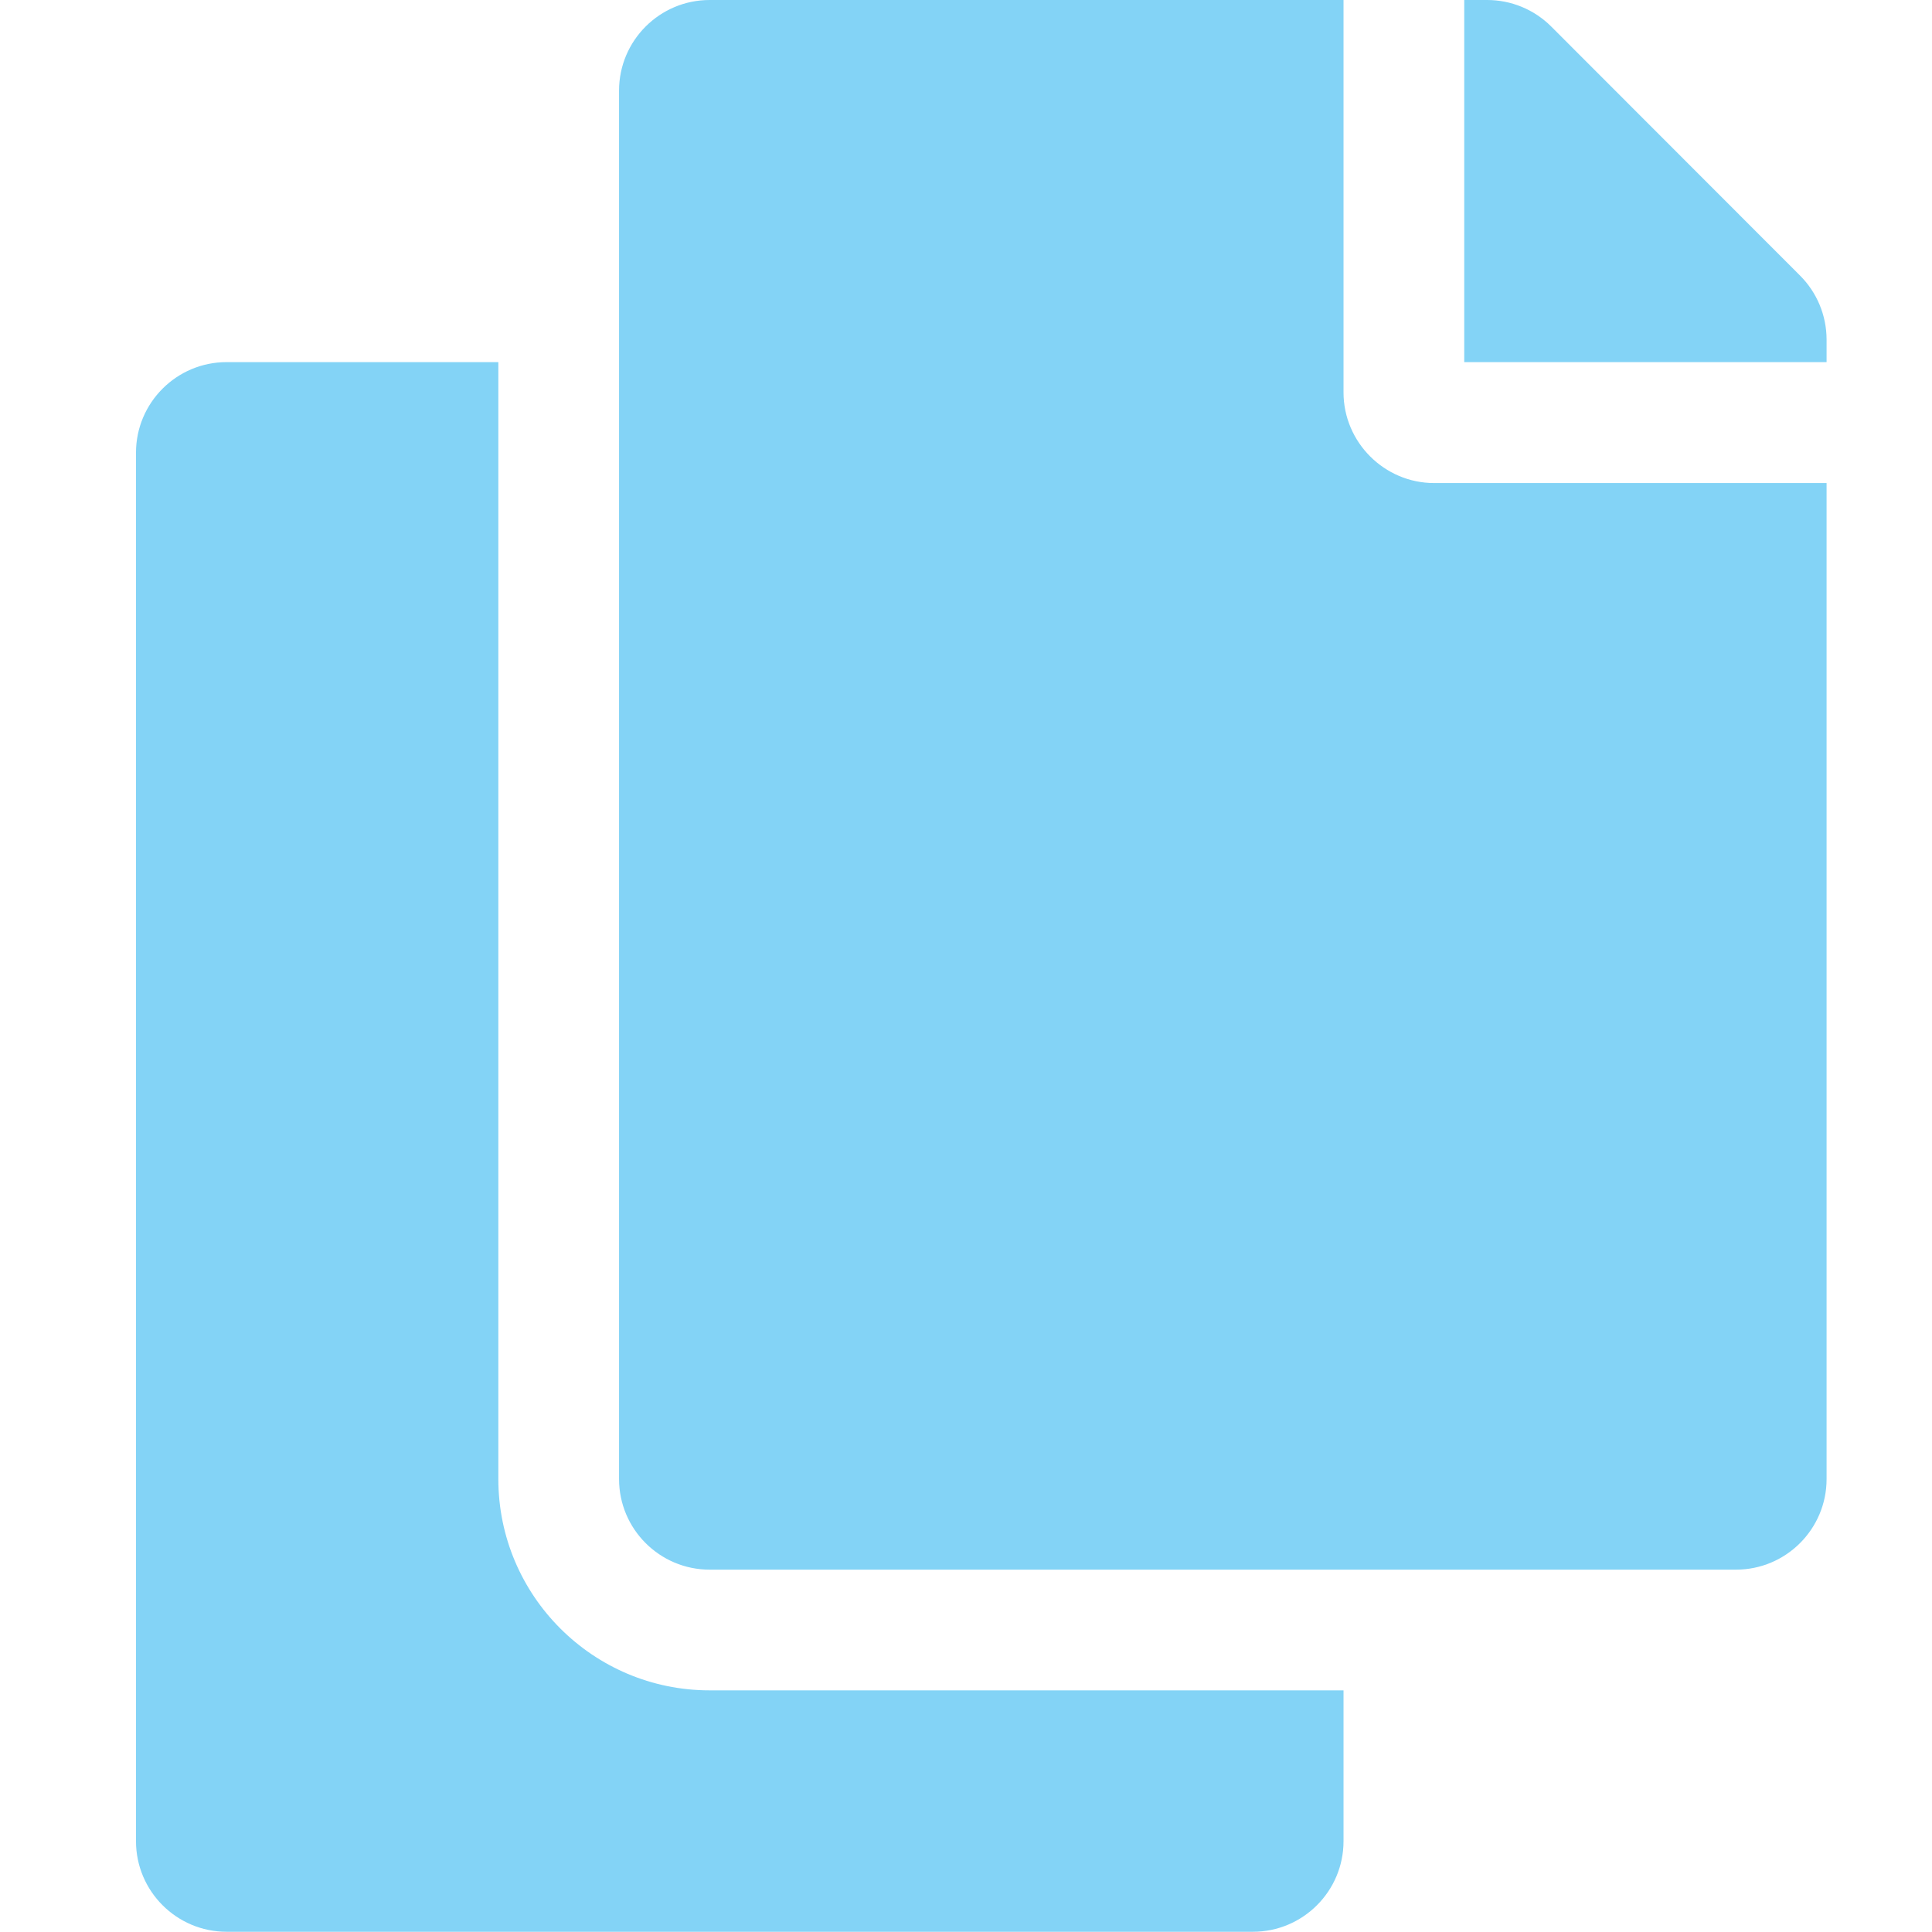
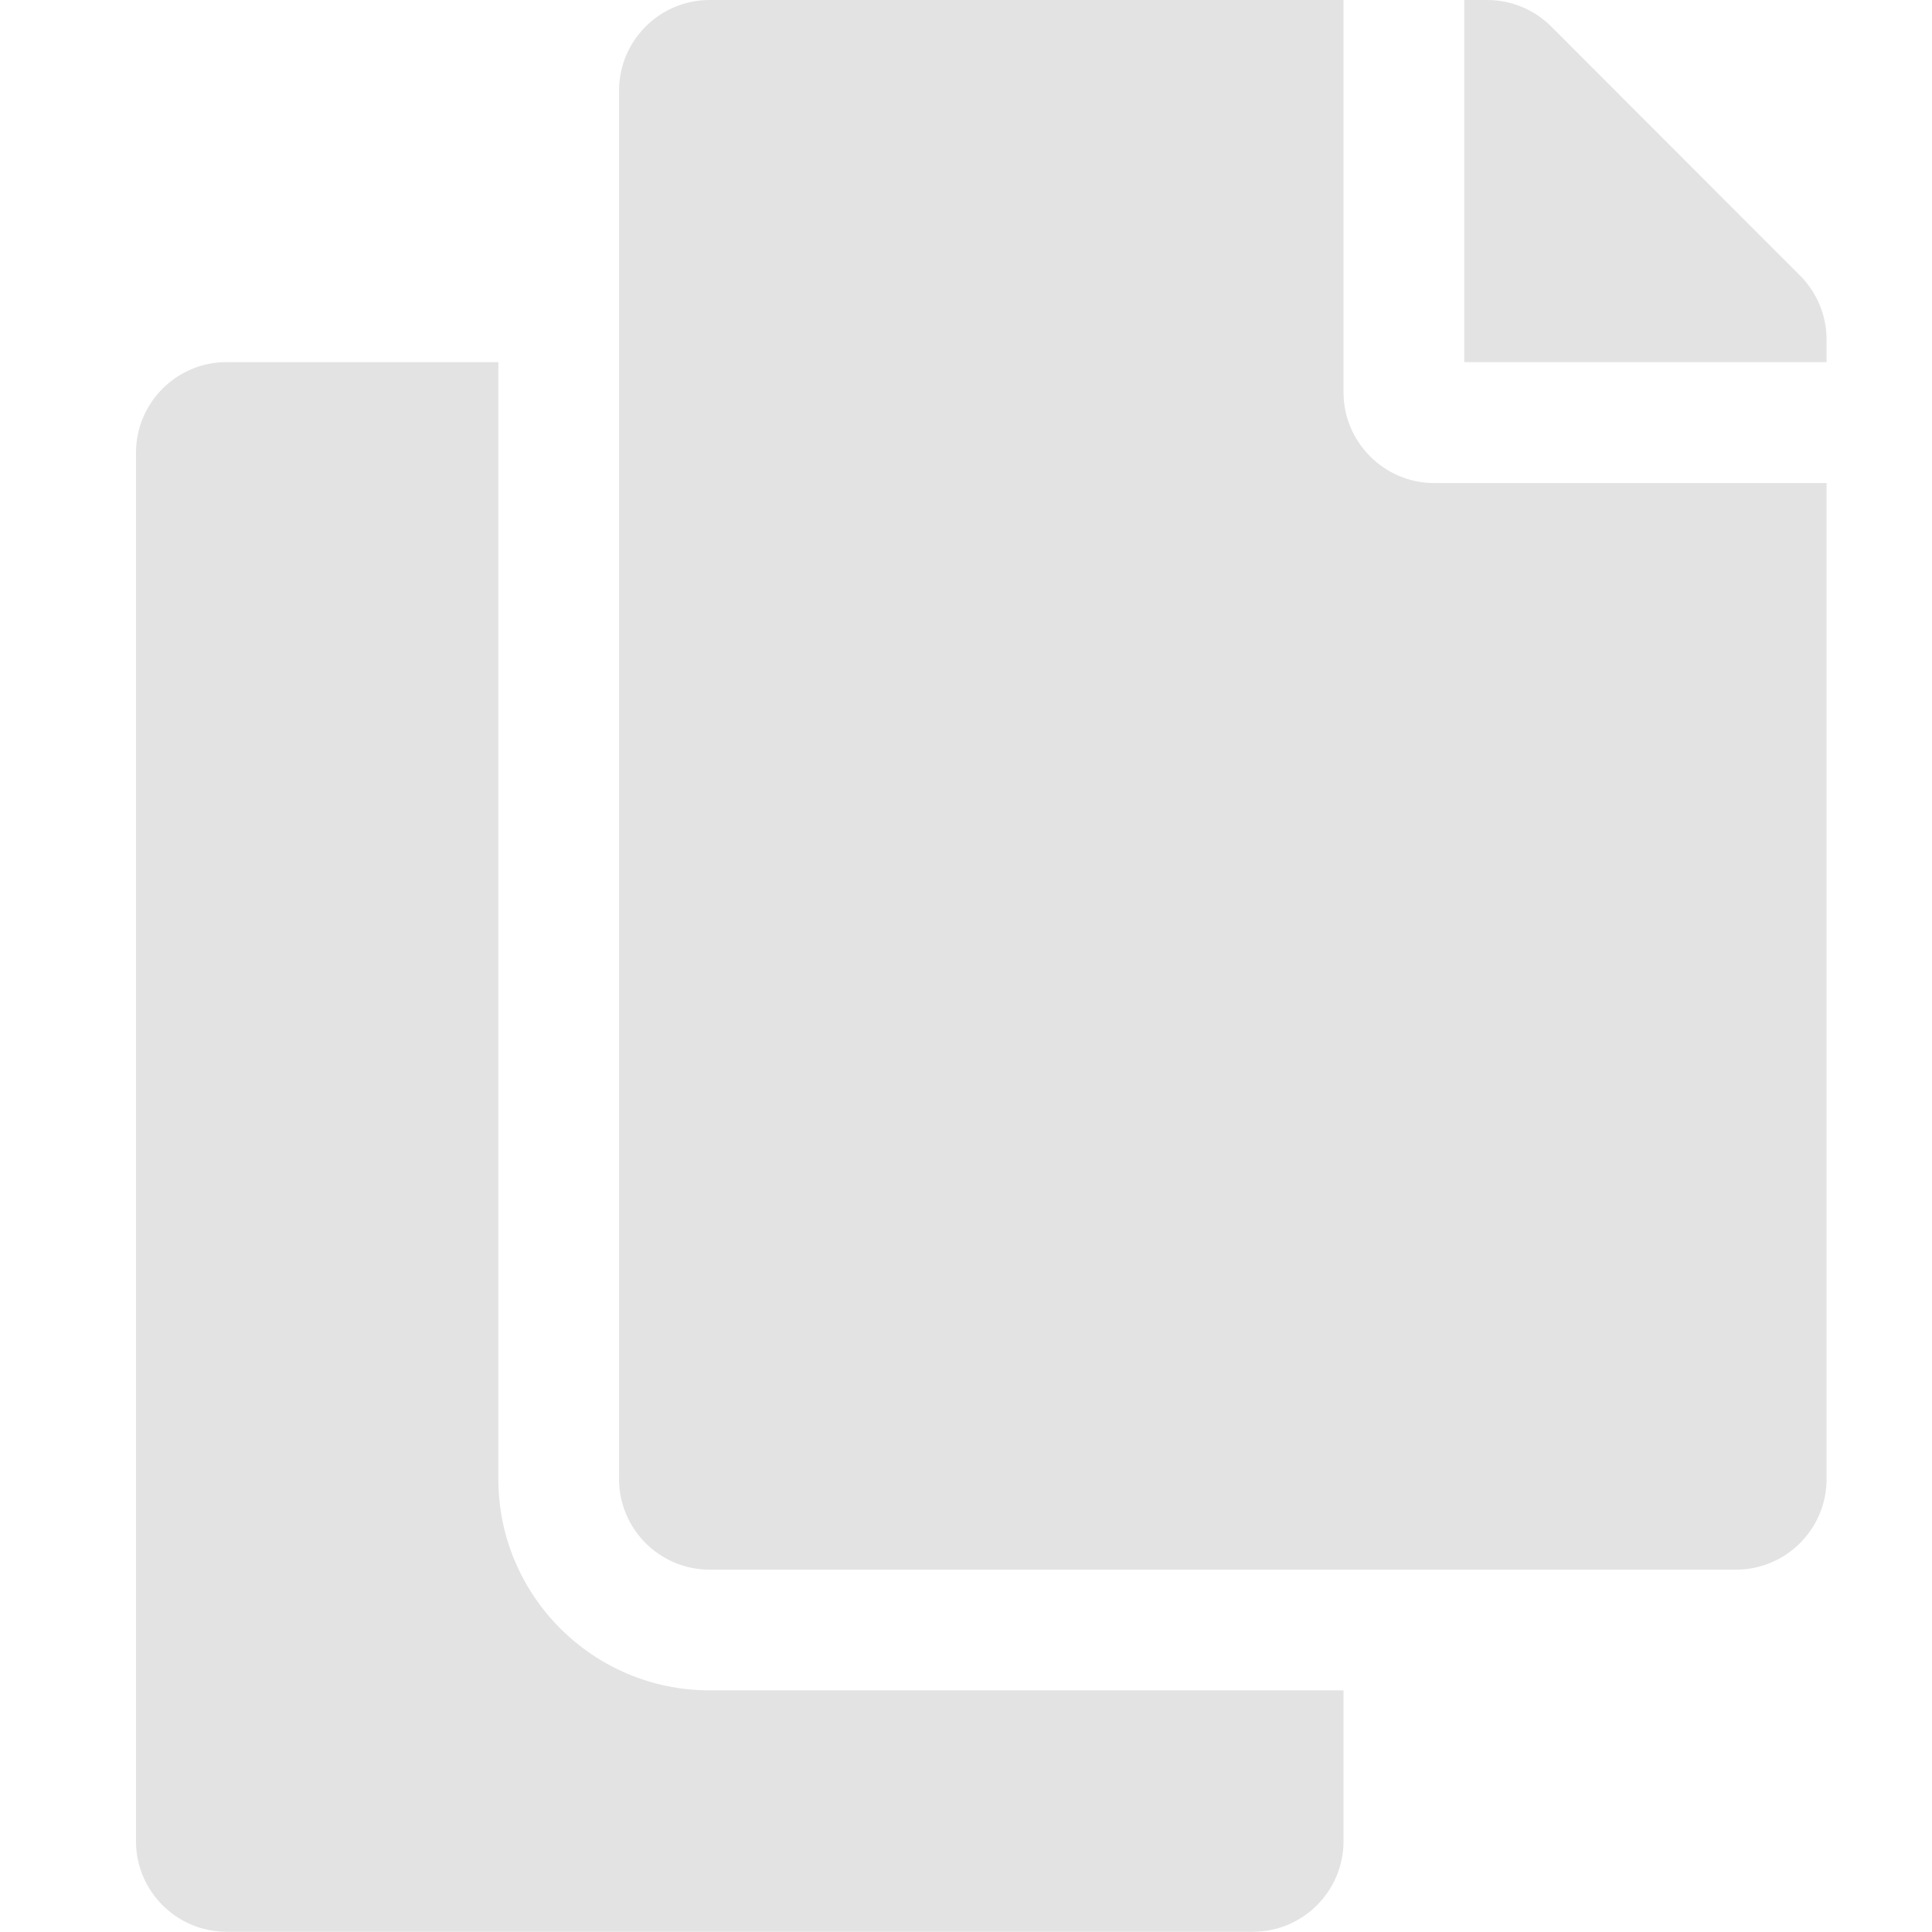
<svg xmlns="http://www.w3.org/2000/svg" width="32" height="32" viewBox="0 0 8.467 8.467" version="1.1" id="svg8">
  <defs id="defs2">
    <style id="style1399">.cls-1{fill:#e3e3e3;}</style>
    <style id="style1399-4">.cls-1{fill:#e3e3e3;}</style>
    <style id="style1399-8">.cls-1{fill:#e3e3e3;}</style>
    <style id="style1399-4-5">.cls-1{fill:#e3e3e3;}</style>
    <style id="style1399-0">.cls-1{fill:#e3e3e3;}</style>
    <style id="style854">.cls-1{fill:#e3e3e3;}</style>
    <style id="style1399-84">.cls-1{fill:#e3e3e3;}</style>
    <style id="style1399-4-8">.cls-1{fill:#e3e3e3;}</style>
    <style id="style1399-8-10">.cls-1{fill:#e3e3e3;}</style>
    <style id="style1399-4-5-3">.cls-1{fill:#e3e3e3;}</style>
    <style id="style1399-0-0">.cls-1{fill:#e3e3e3;}</style>
    <style id="style1399-5">.cls-1{fill:#e3e3e3;}</style>
    <style id="style1399-4-6">.cls-1{fill:#e3e3e3;}</style>
    <style id="style1399-8-1">.cls-1{fill:#e3e3e3;}</style>
    <style id="style1399-4-5-1">.cls-1{fill:#e3e3e3;}</style>
    <style id="style1399-0-5">.cls-1{fill:#e3e3e3;}</style>
  </defs>
-   <path id="path834" d="m 5.888,7.408 v 0.661 c 0,0.219 -0.178,0.397 -0.397,0.397 H 0.993 c -0.219,0 -0.397,-0.178 -0.397,-0.397 V 1.984 c 0,-0.219 0.178,-0.397 0.397,-0.397 H 2.184 v 4.895 c 0,0.511 0.415,0.926 0.926,0.926 z m 0,-5.689 V 0 H 3.11 C 2.891,0 2.713,0.178 2.713,0.397 V 6.482 c 0,0.219 0.178,0.397 0.397,0.397 h 4.498 c 0.219,0 0.397,-0.178 0.397,-0.397 V 2.117 H 6.285 c -0.218,0 -0.397,-0.179 -0.397,-0.397 z M 7.888,1.207 6.798,0.116 A 0.397,0.397 0 0 0 6.517,0 H 6.417 V 1.587 H 8.005 V 1.487 A 0.397,0.397 0 0 0 7.888,1.207 Z" style="stroke-width:0.017;fill:#83d3f6;fill-opacity:1" />
+   <path id="path834" d="m 5.888,7.408 v 0.661 c 0,0.219 -0.178,0.397 -0.397,0.397 H 0.993 c -0.219,0 -0.397,-0.178 -0.397,-0.397 V 1.984 c 0,-0.219 0.178,-0.397 0.397,-0.397 H 2.184 v 4.895 c 0,0.511 0.415,0.926 0.926,0.926 z m 0,-5.689 V 0 H 3.11 C 2.891,0 2.713,0.178 2.713,0.397 V 6.482 c 0,0.219 0.178,0.397 0.397,0.397 h 4.498 c 0.219,0 0.397,-0.178 0.397,-0.397 V 2.117 H 6.285 c -0.218,0 -0.397,-0.179 -0.397,-0.397 z M 7.888,1.207 6.798,0.116 A 0.397,0.397 0 0 0 6.517,0 H 6.417 V 1.587 H 8.005 V 1.487 A 0.397,0.397 0 0 0 7.888,1.207 Z" style="stroke-width:0.017;fill:#e3e3e3;fill-opacity:1" />
</svg>
